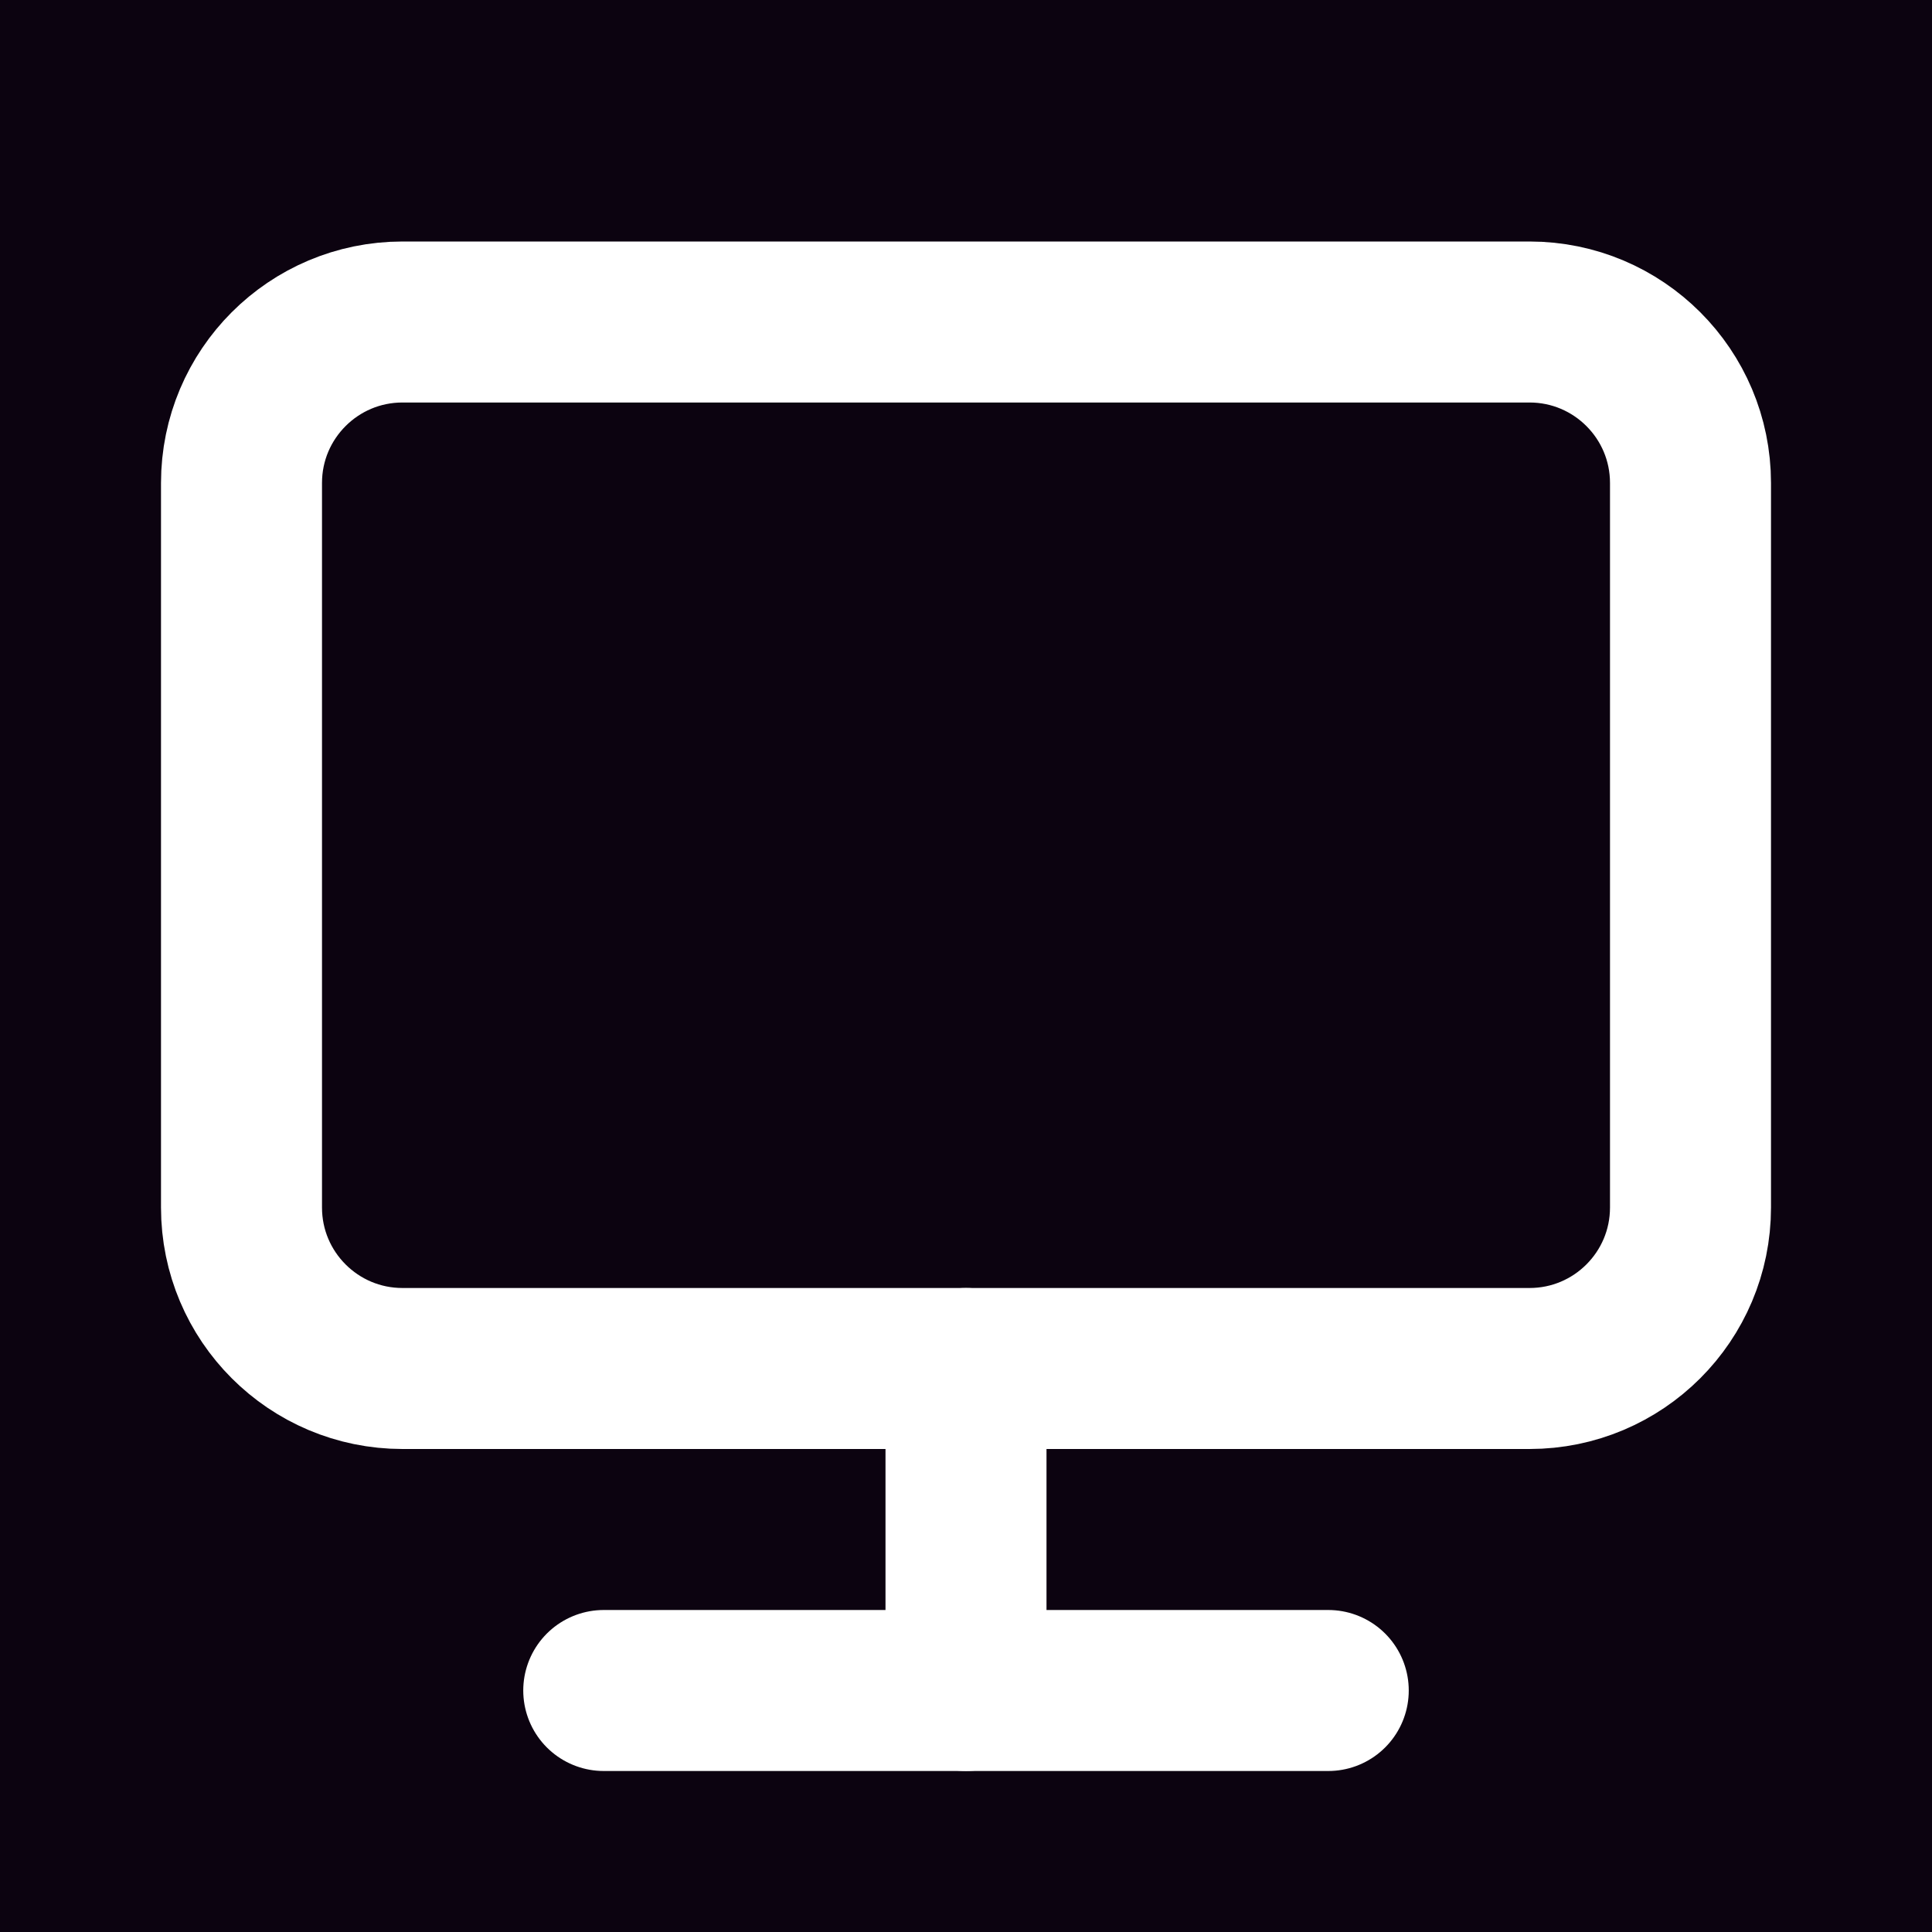
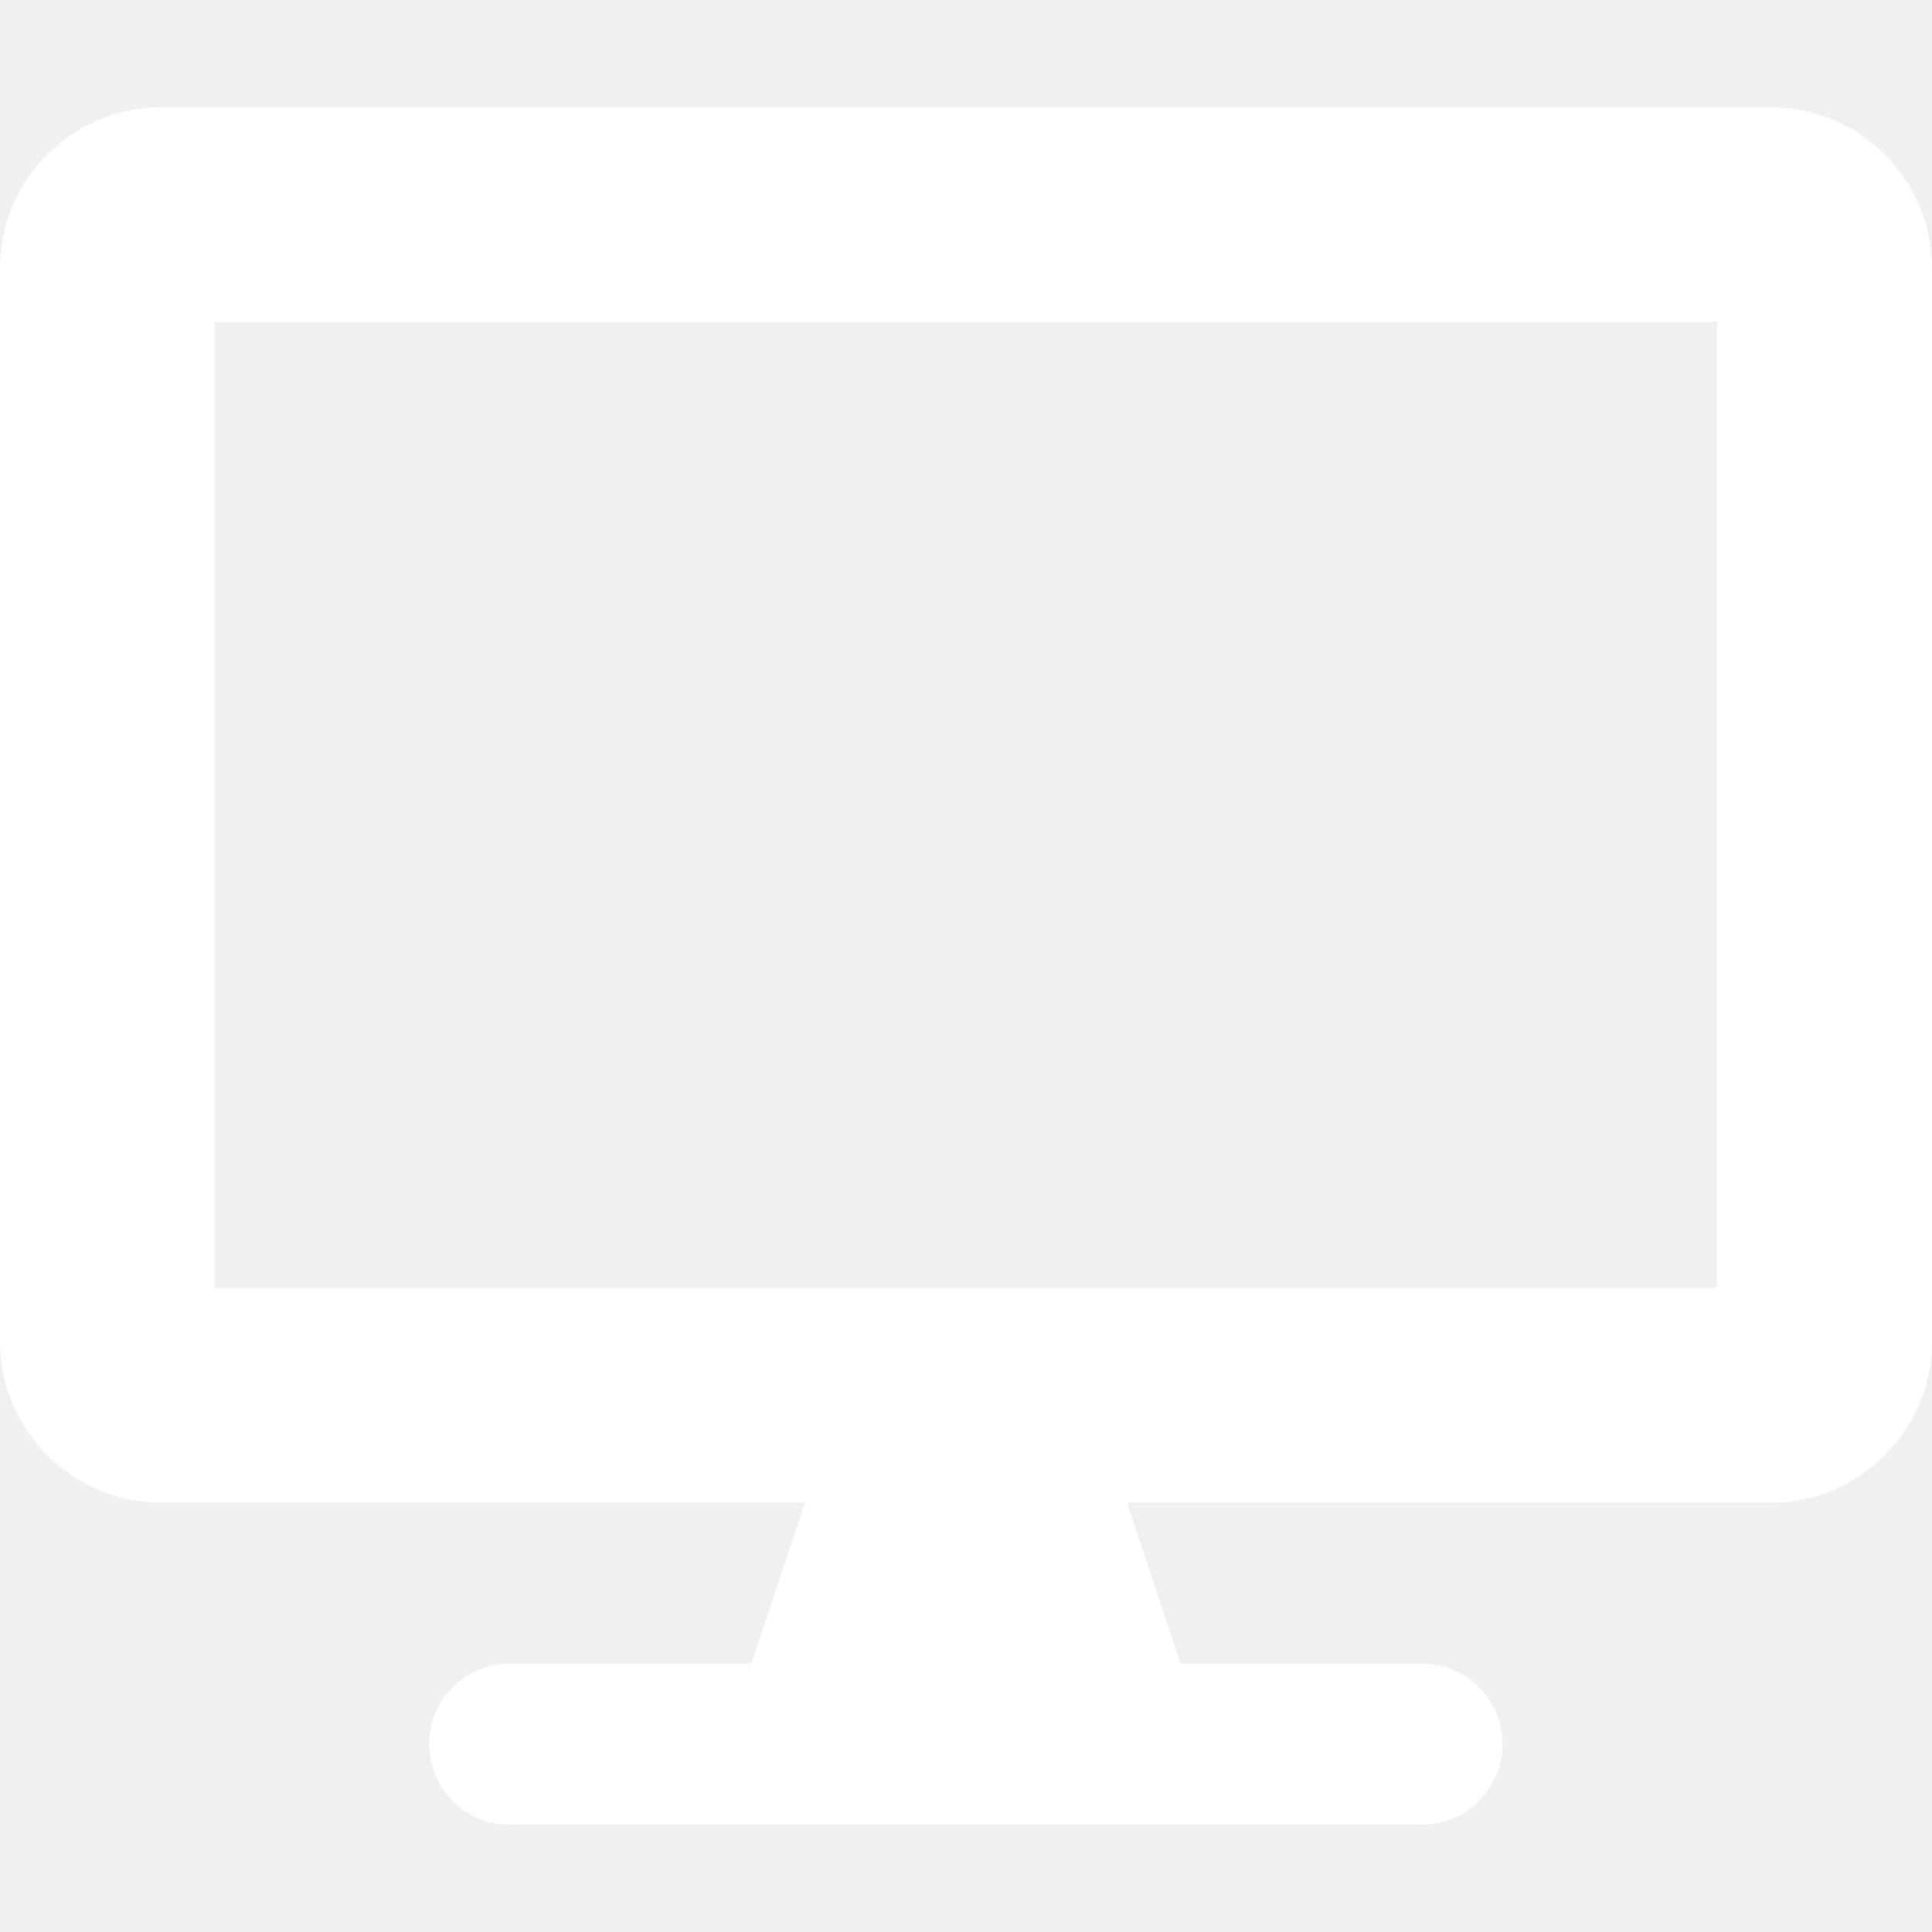
- <svg xmlns="http://www.w3.org/2000/svg" width="34px" height="34px" viewBox="0 0 24 24" version="1.1">
-   <g id="Page-1" stroke="none" stroke-width="1" fill="none" fill-rule="evenodd">
-     <g id="Desktop">
-       <rect id="Rectangle" fill="#0C0310" fill-rule="nonzero" x="0" y="0" width="24" height="24" />
-       <rect id="Rectangle" stroke="#FFFFFF" stroke-width="2" stroke-linecap="round" x="3" y="4" width="18" height="13" rx="2" />
-       <line x1="7.5" y1="21" x2="16.5" y2="21" id="Path" stroke="#FFFFFF" stroke-width="2" stroke-linecap="round" />
-       <line x1="12" y1="17" x2="12" y2="21" id="Path" stroke="#FFFFFF" stroke-width="2" stroke-linecap="round" />
-     </g>
-   </g>
+ <svg xmlns="http://www.w3.org/2000/svg" width="34px" height="34px" viewBox="0 -1.5 27 27" fill="white">
+   <path d="M24.749,0H2.251C1.008,0,0,1.007,0,2.25v14.999c0,1.243,1.007,2.25,2.25,2.25h8.999l-0.75,2.25h-3.376c-0.621,0-1.125,0.504-1.125,1.125s0.504,1.125,1.125,1.125h12.75c0.621,0,1.125-0.504,1.125-1.125s-0.504-1.125-1.125-1.125h-3.375l-0.75-2.249h8.999c1.242,0,2.25-1.007,2.25-2.249V2.25C27,1.007,25.992,0,24.749,0ZM24,16.499H3.001V2.999H24Z" />
</svg>
